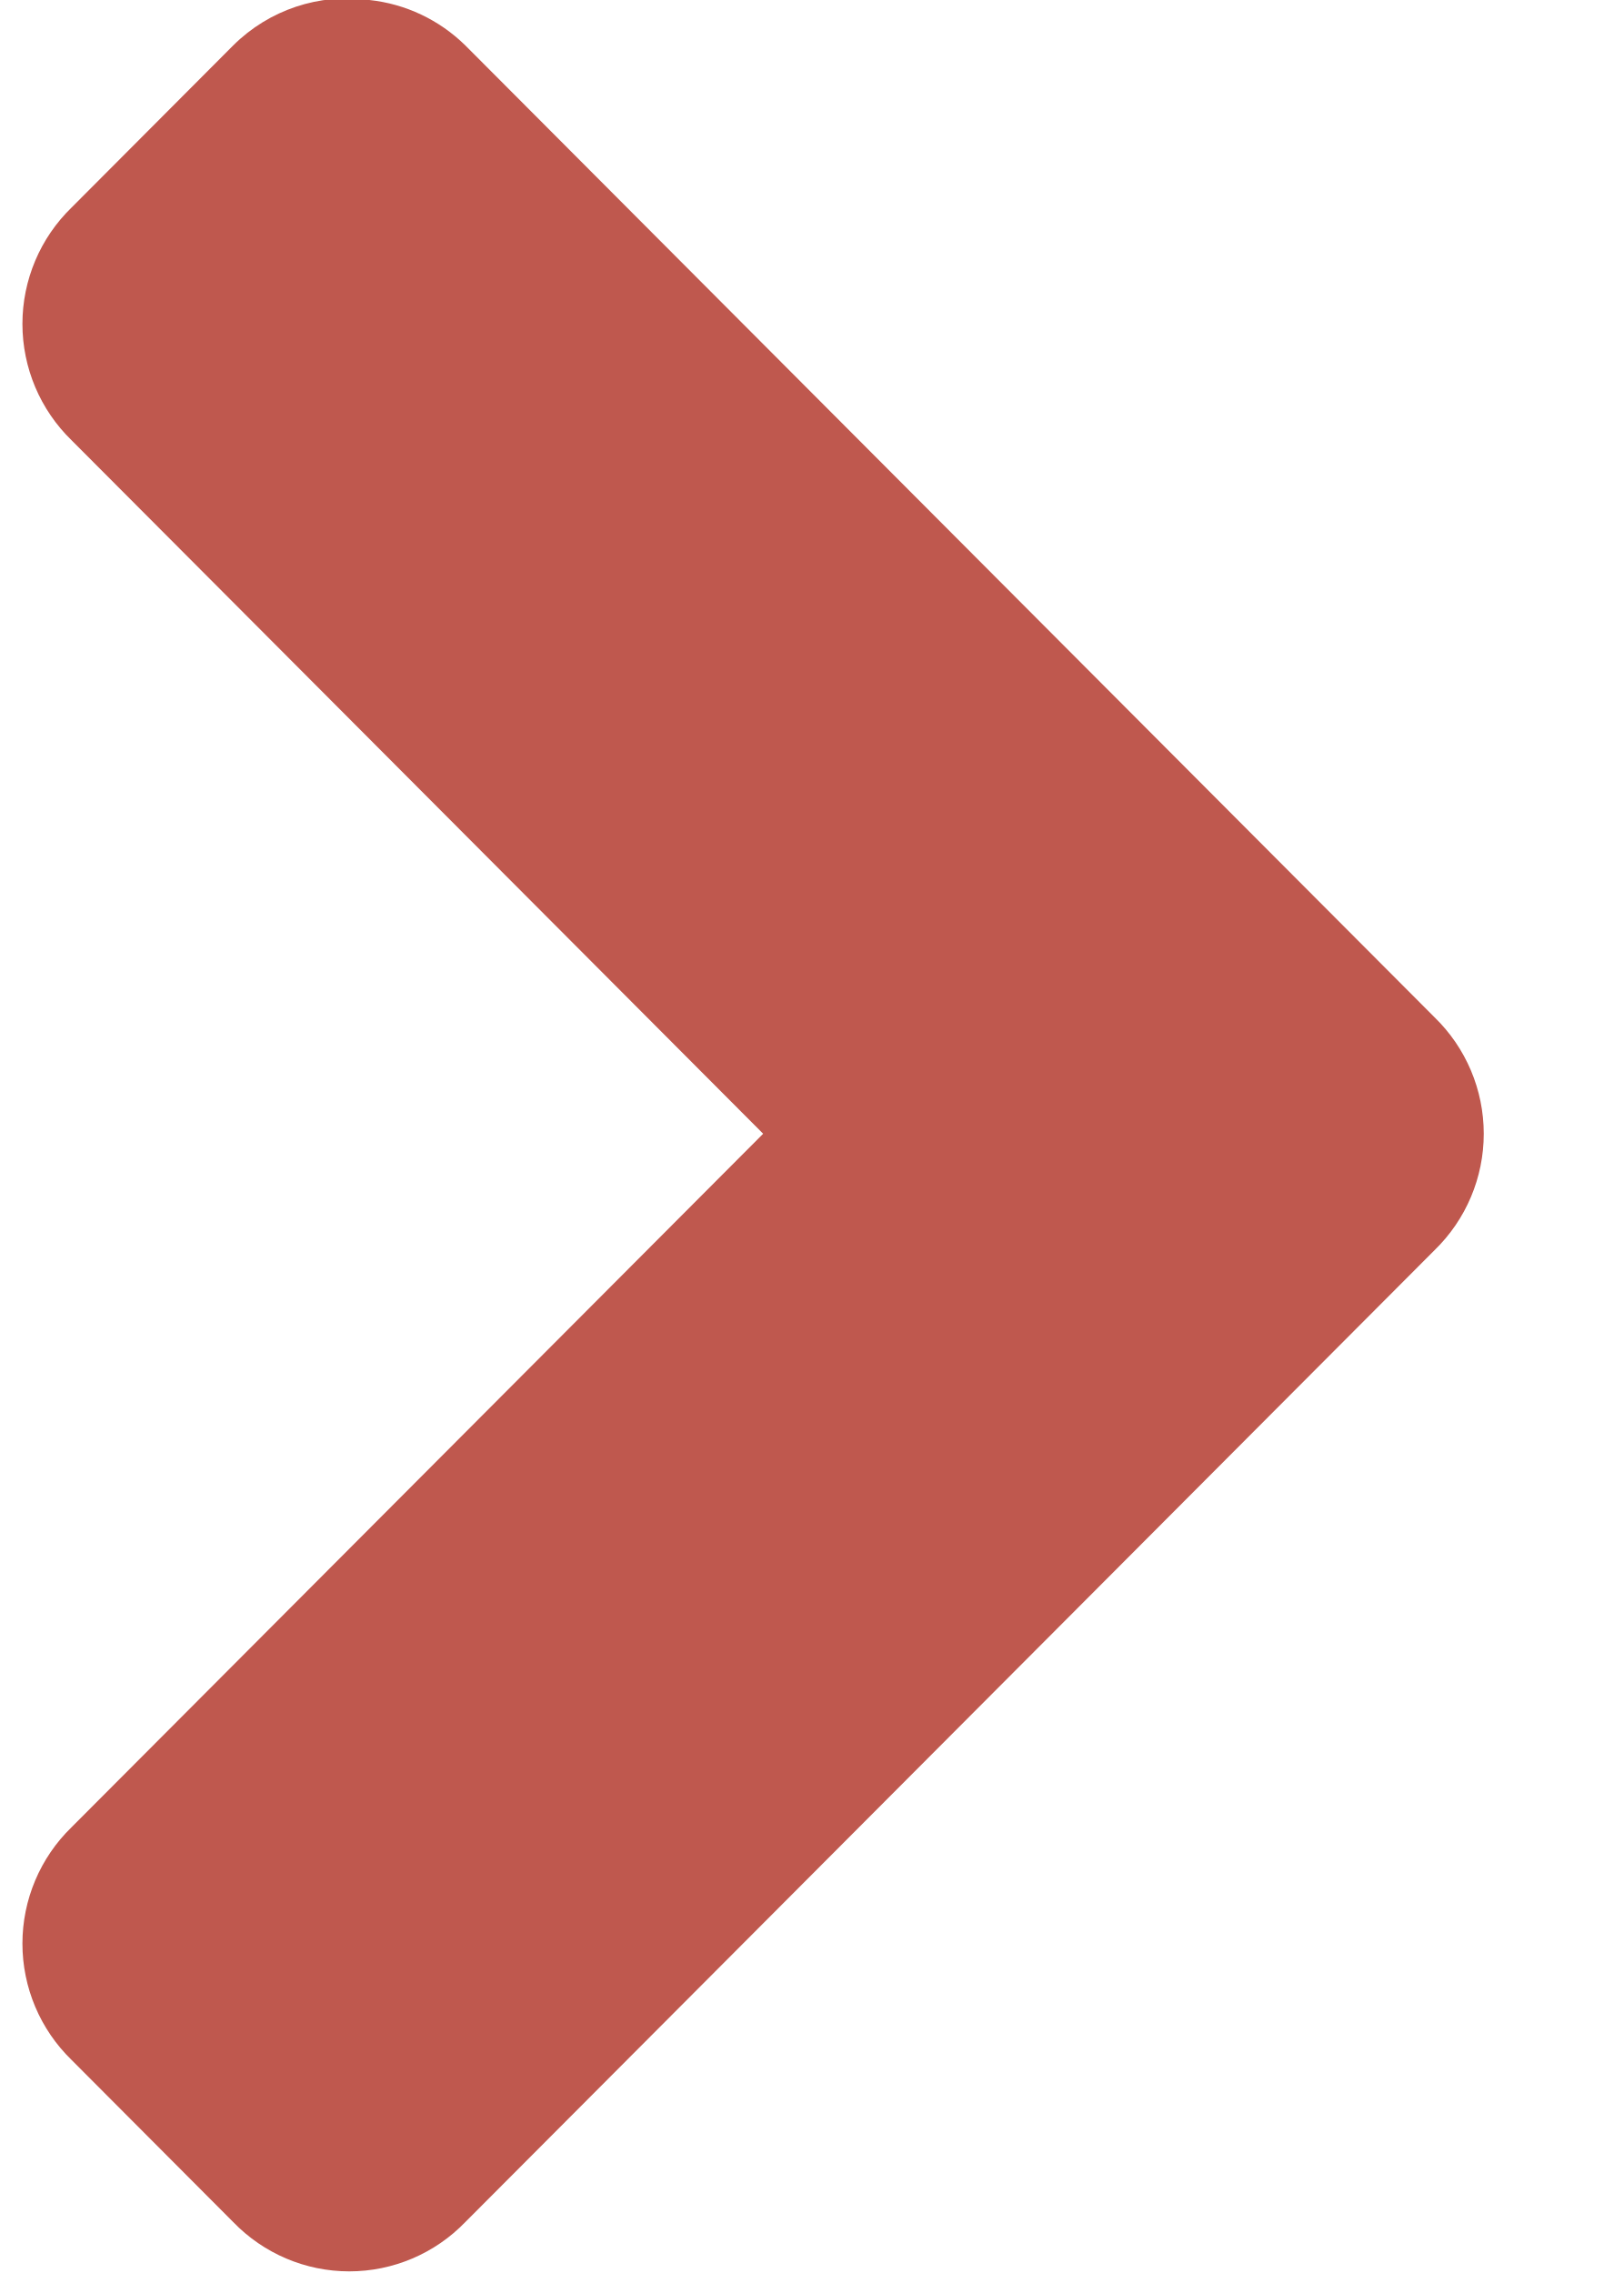
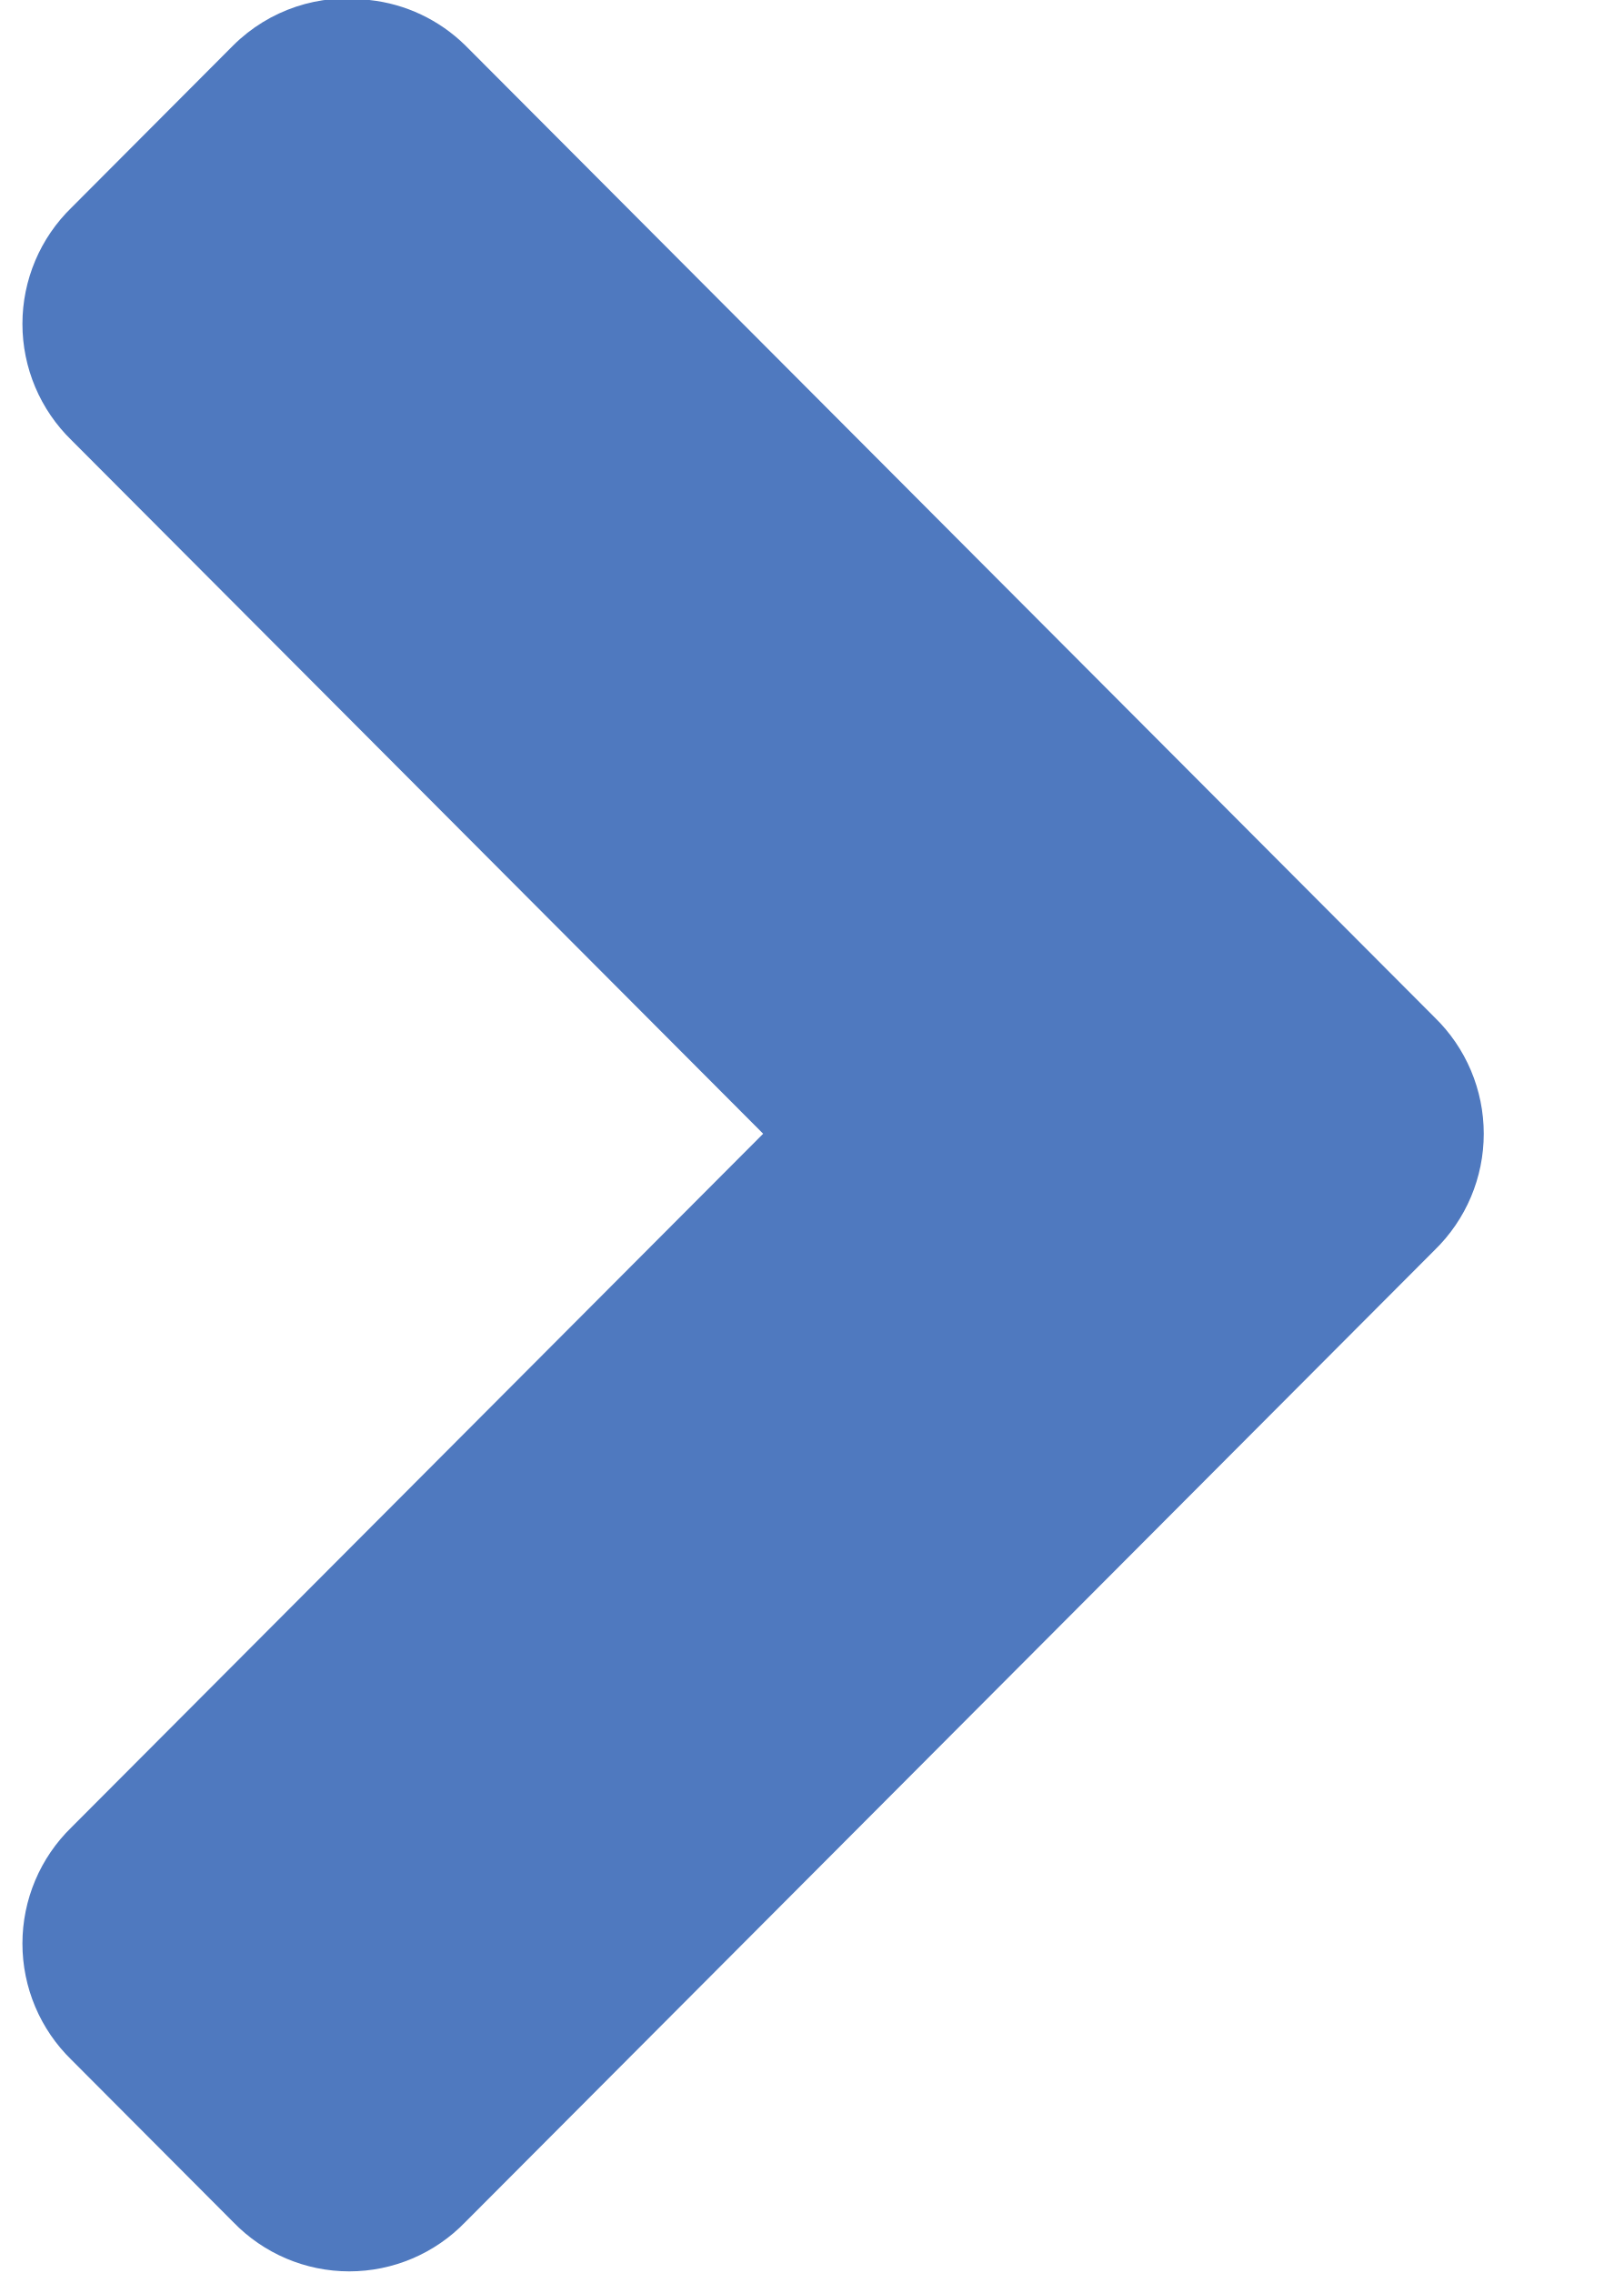
<svg xmlns="http://www.w3.org/2000/svg" viewBox="0 0 5 7">
-   <path d="M 9.863,1.01 A 0.995,0.998 0 0 0 9.272,1.29 L 3.303,7.276 A 0.995,0.998 0 0 0 3.303,8.71 L 9.272,14.696 A 0.995,0.998 0 0 0 10.702,14.696 L 11.697,13.698 A 0.995,0.998 0 0 0 11.697,12.264 L 7.438,7.993 11.697,3.722 A 0.995,0.998 0 0 0 11.697,2.288 L 10.702,1.29 A 0.995,0.998 0 0 0 9.863,1.01 z" color="#000" fill="#bf584e" transform="matrix(-0.5 0 0 0.5 6.069 -0.505)" />
+   <path d="M 9.863,1.01 A 0.995,0.998 0 0 0 9.272,1.29 L 3.303,7.276 A 0.995,0.998 0 0 0 3.303,8.71 L 9.272,14.696 A 0.995,0.998 0 0 0 10.702,14.696 L 11.697,13.698 A 0.995,0.998 0 0 0 11.697,12.264 L 7.438,7.993 11.697,3.722 A 0.995,0.998 0 0 0 11.697,2.288 L 10.702,1.29 A 0.995,0.998 0 0 0 9.863,1.01 z" color="#000" fill="#4f79bf" transform="matrix(-0.5 0 0 0.5 6.069 -0.505)" />
</svg>
